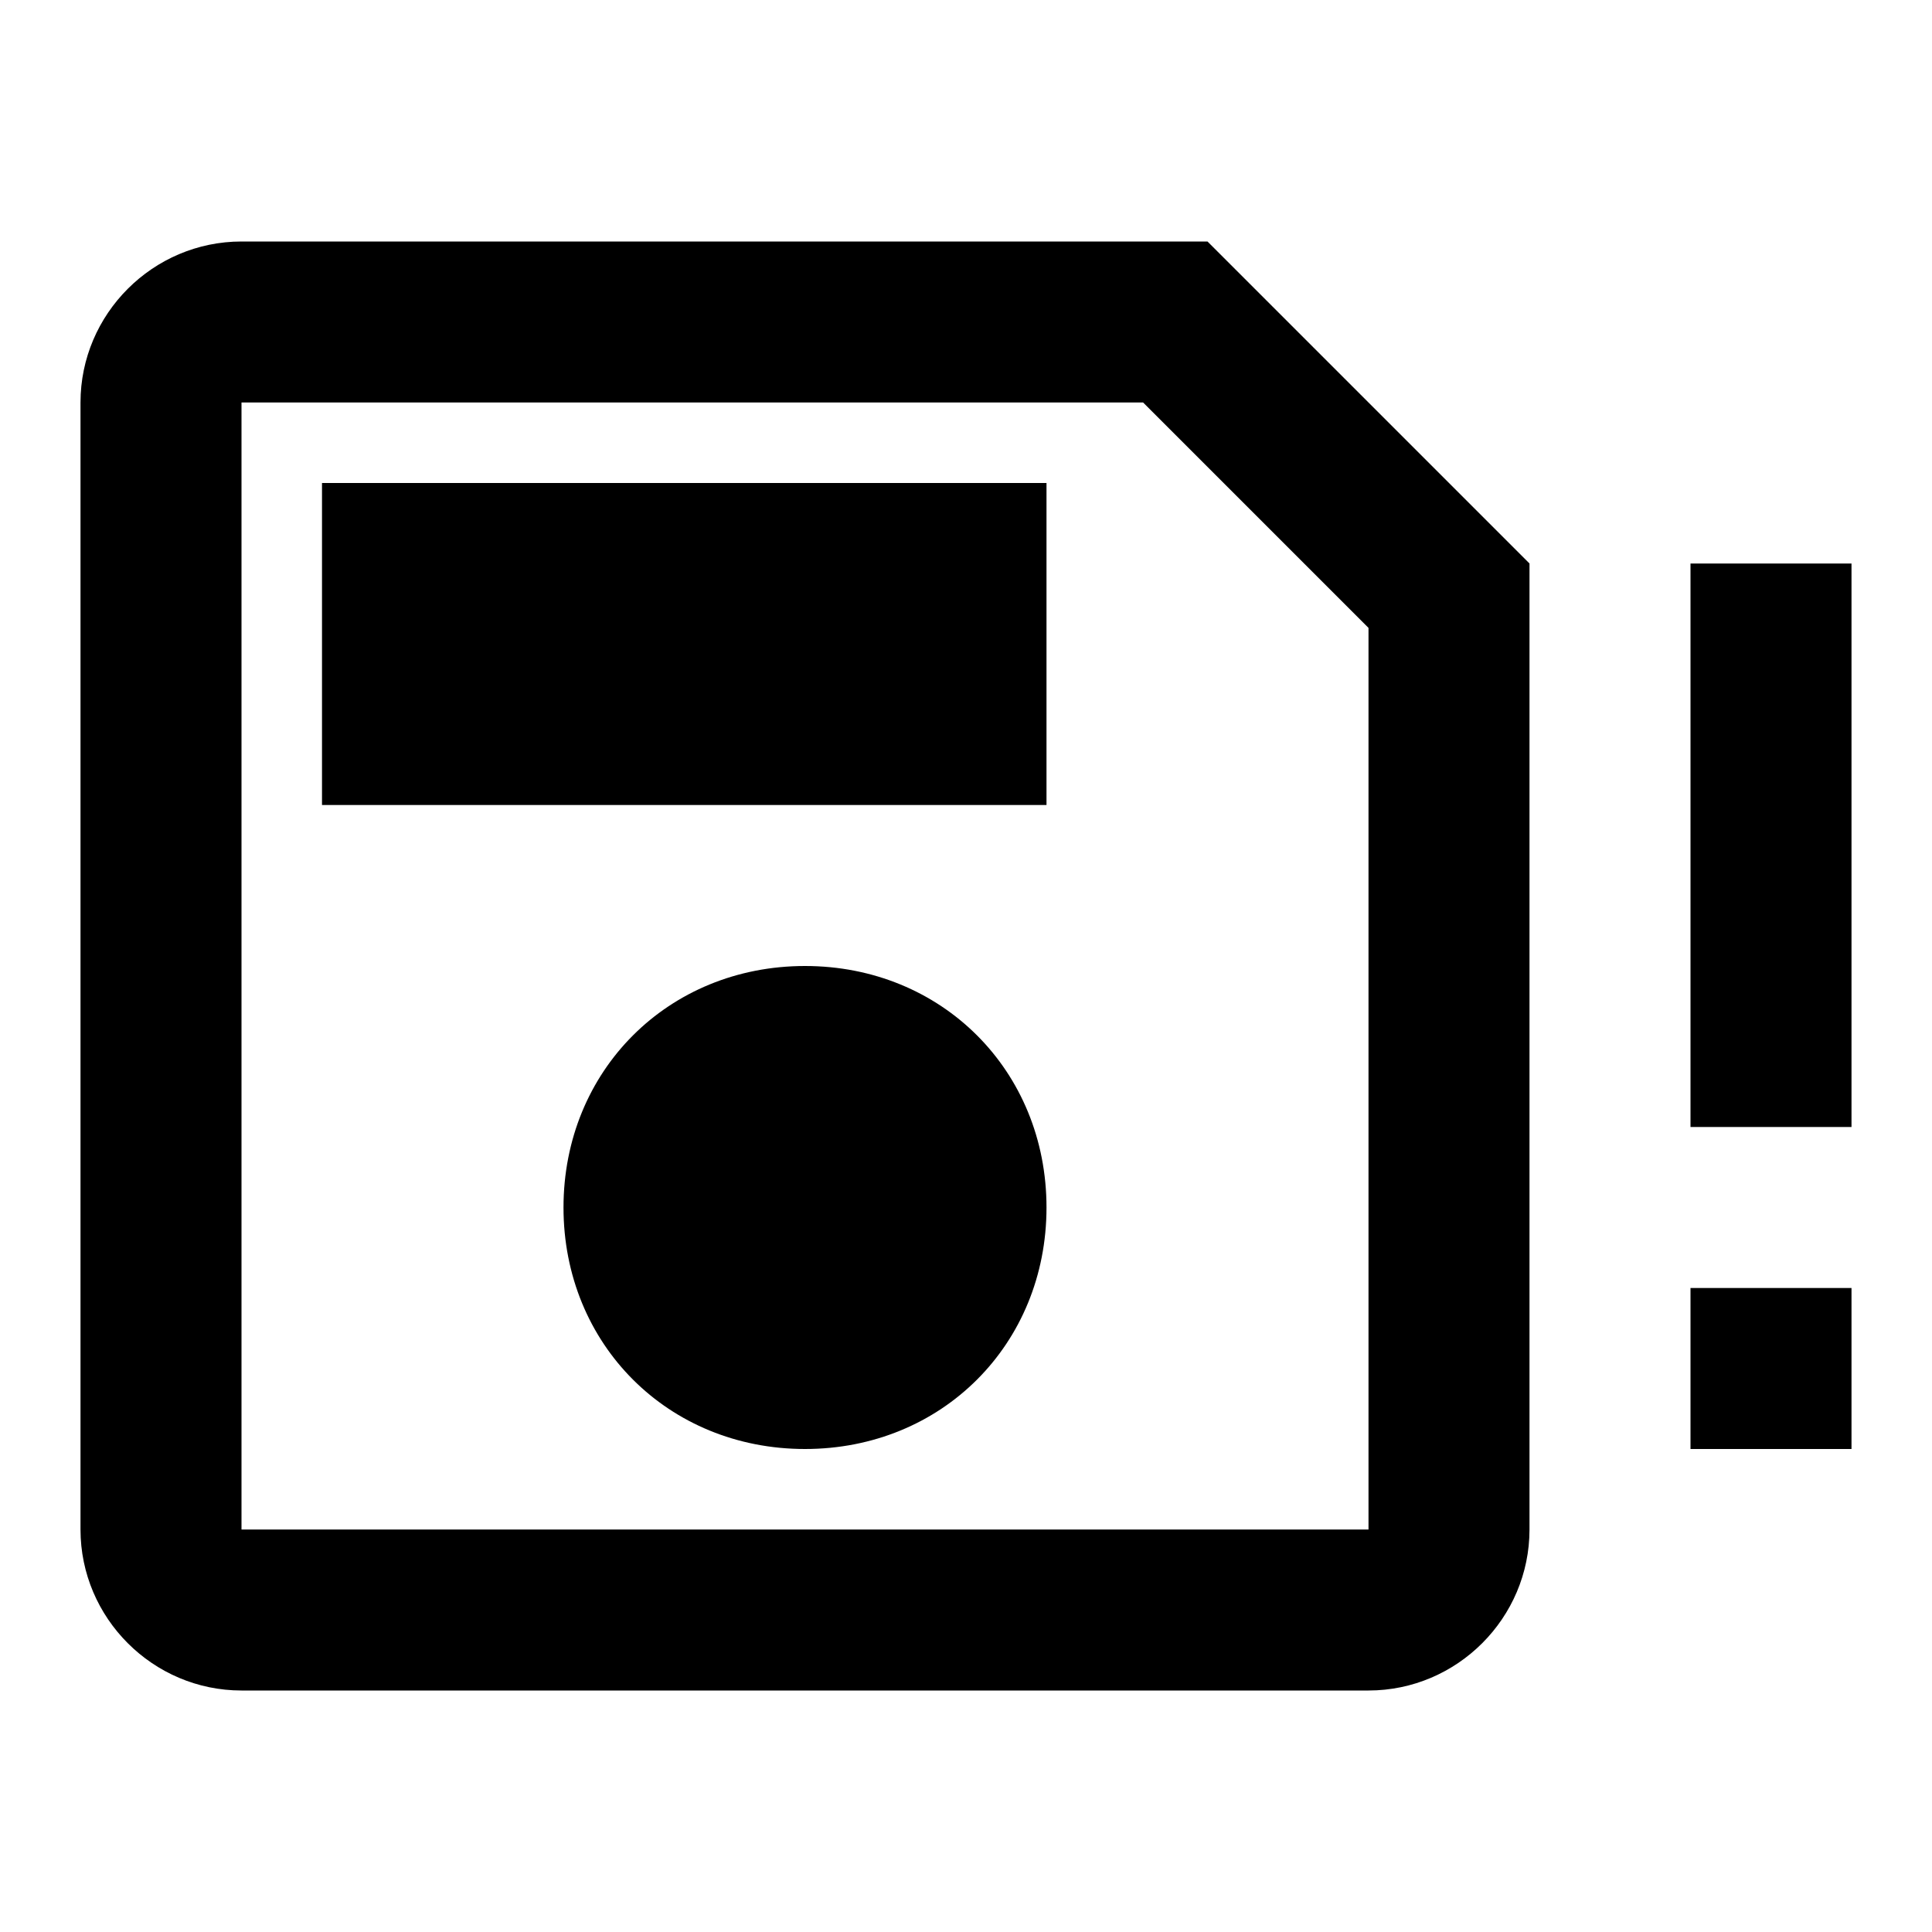
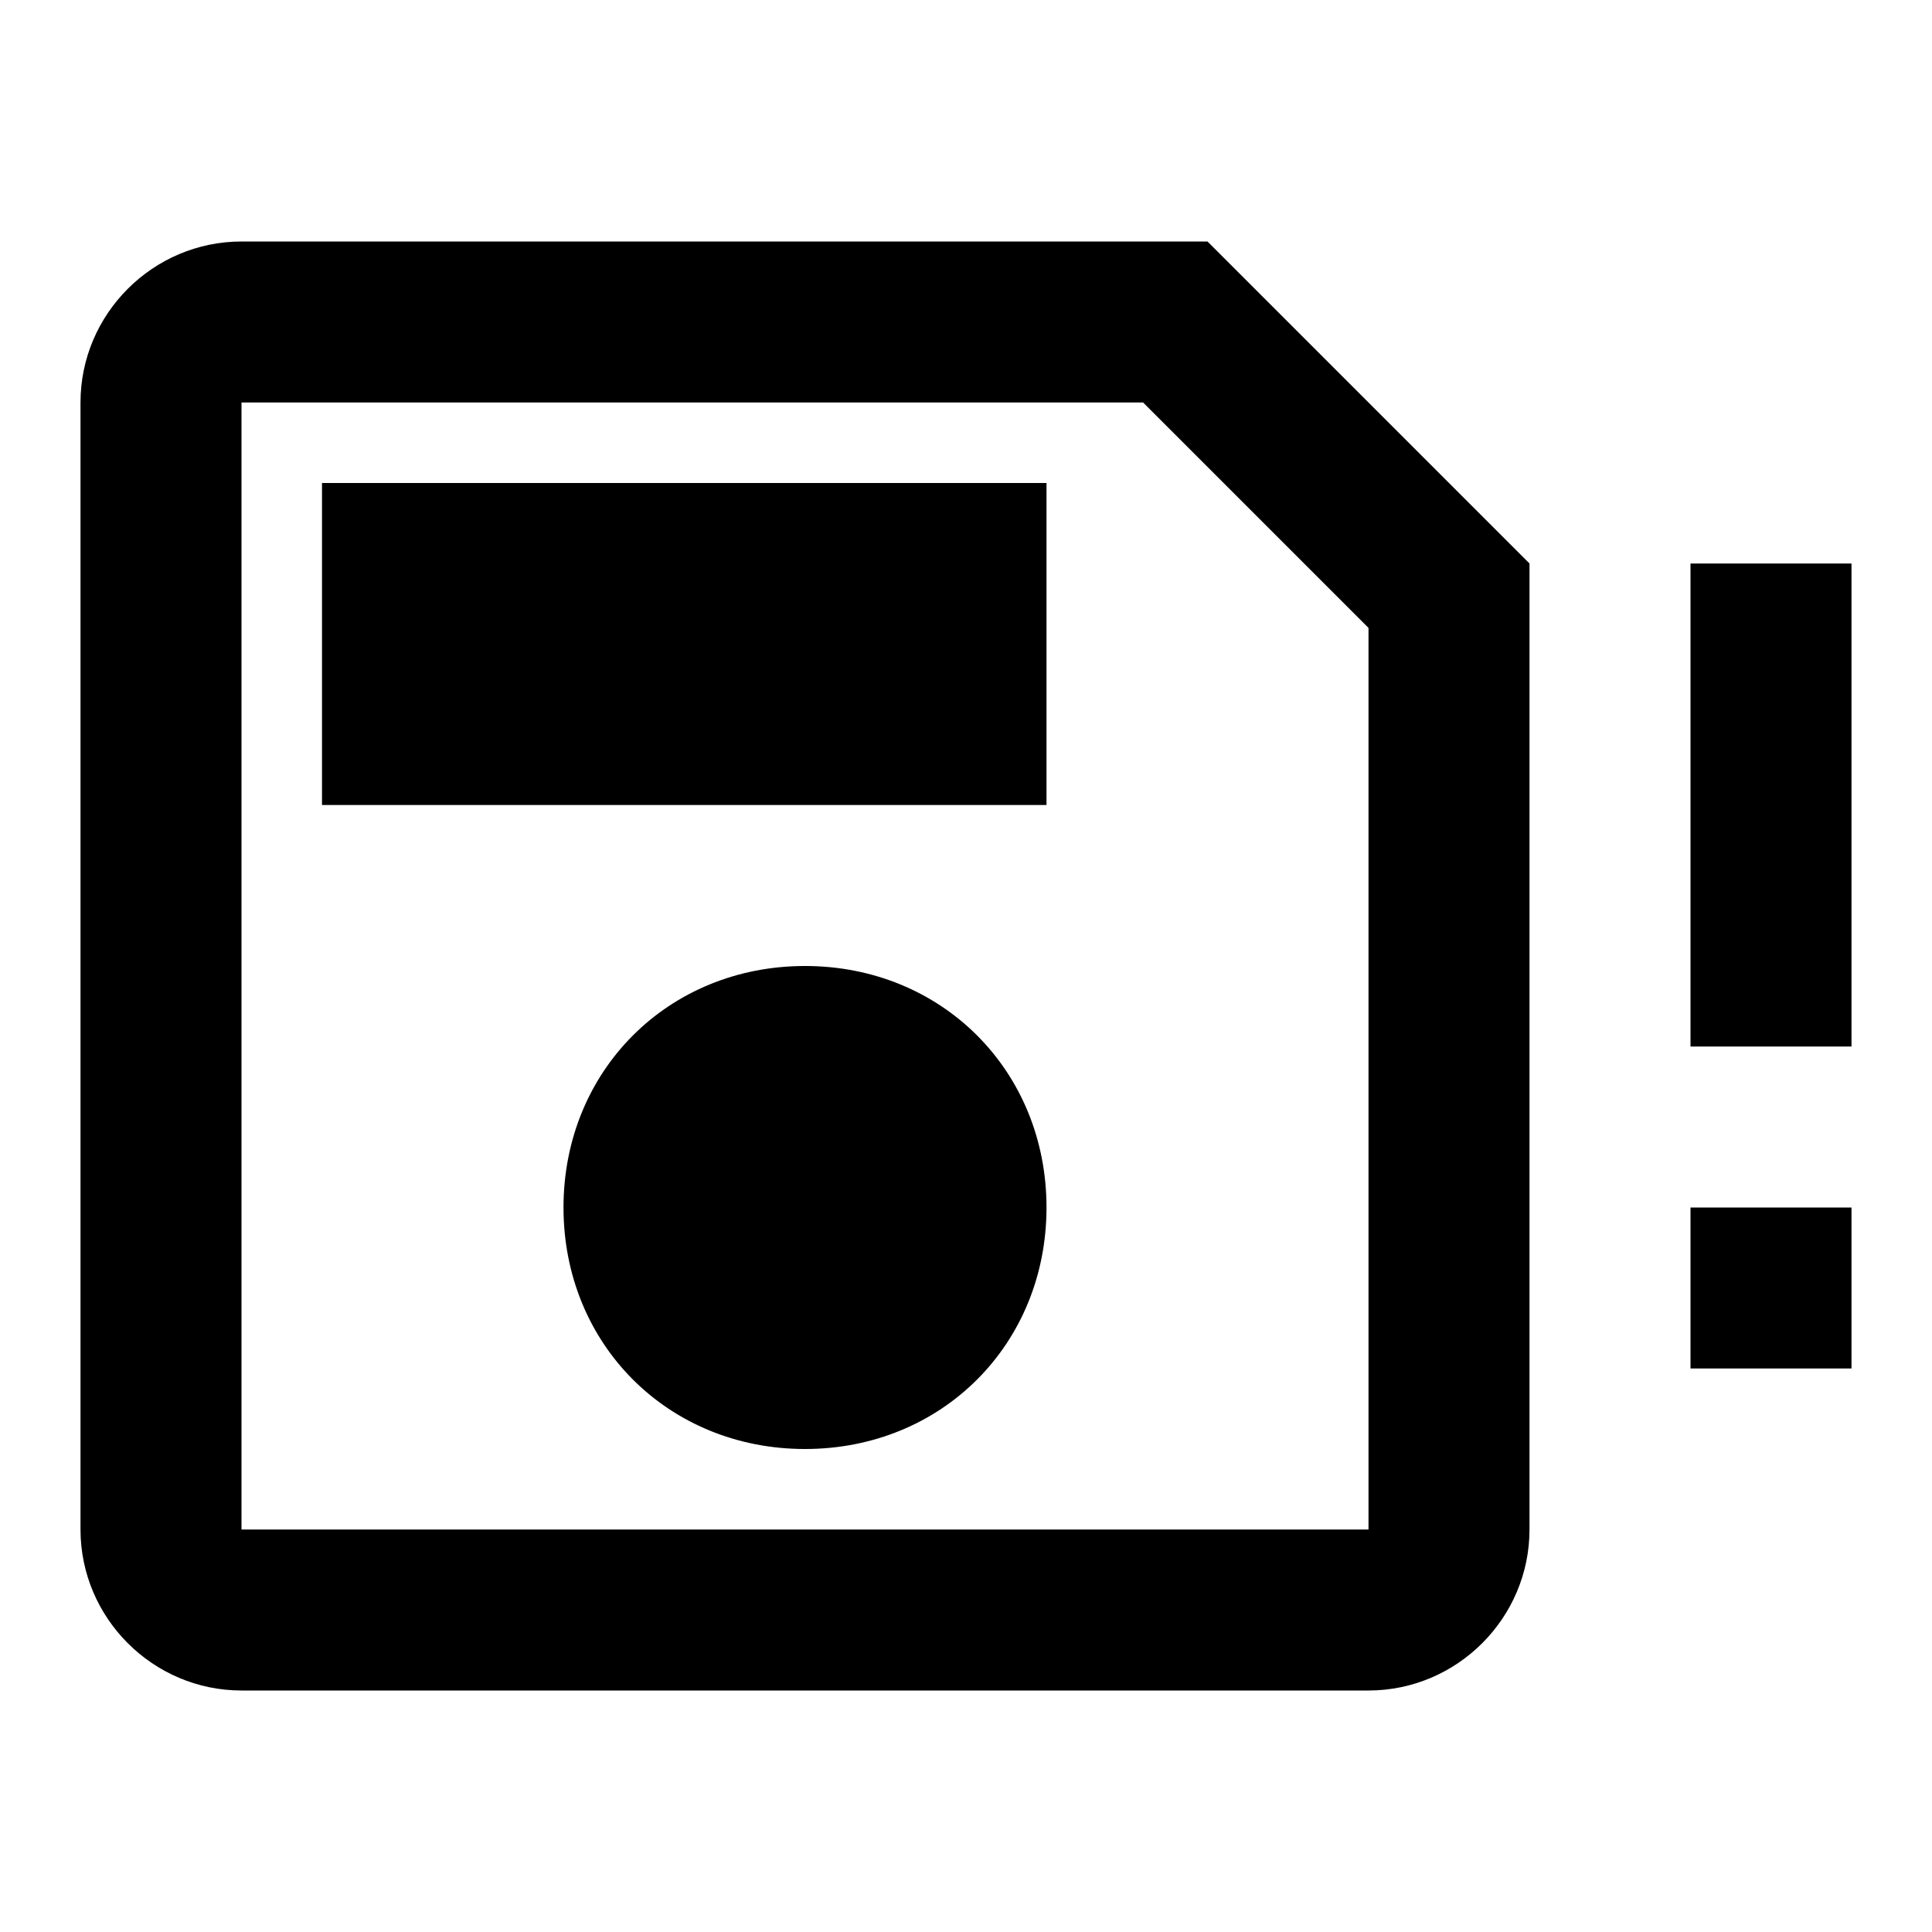
<svg xmlns="http://www.w3.org/2000/svg" width="24" height="24">
-   <path d="M15 3H3C1.9 3 1 3.9 1 5V19C1 20.1 1.9 21 3 21H17C18.1 21 19 20.1 19 19V7L15 3M17 19H3V5H14.2L17 7.8V19M10 12C8.3 12 7 13.3 7 15S8.3 18 10 18 13 16.7 13 15 11.7 12 10 12M4 6H13V10H4V6M23 14H21V7H23V14M23 18H21V16H23V18Z" />
+   <path d="M15 3H3C1.9 3 1 3.9 1 5V19C1 20.1 1.9 21 3 21H17C18.1 21 19 20.1 19 19V7L15 3M17 19H3V5H14.2L17 7.8V19M10 12C8.3 12 7 13.3 7 15S8.3 18 10 18 13 16.7 13 15 11.7 12 10 12M4 6H13V10H4V6M23 13H21V7H23V13M23 17H21V15H23V17Z" />
</svg>
